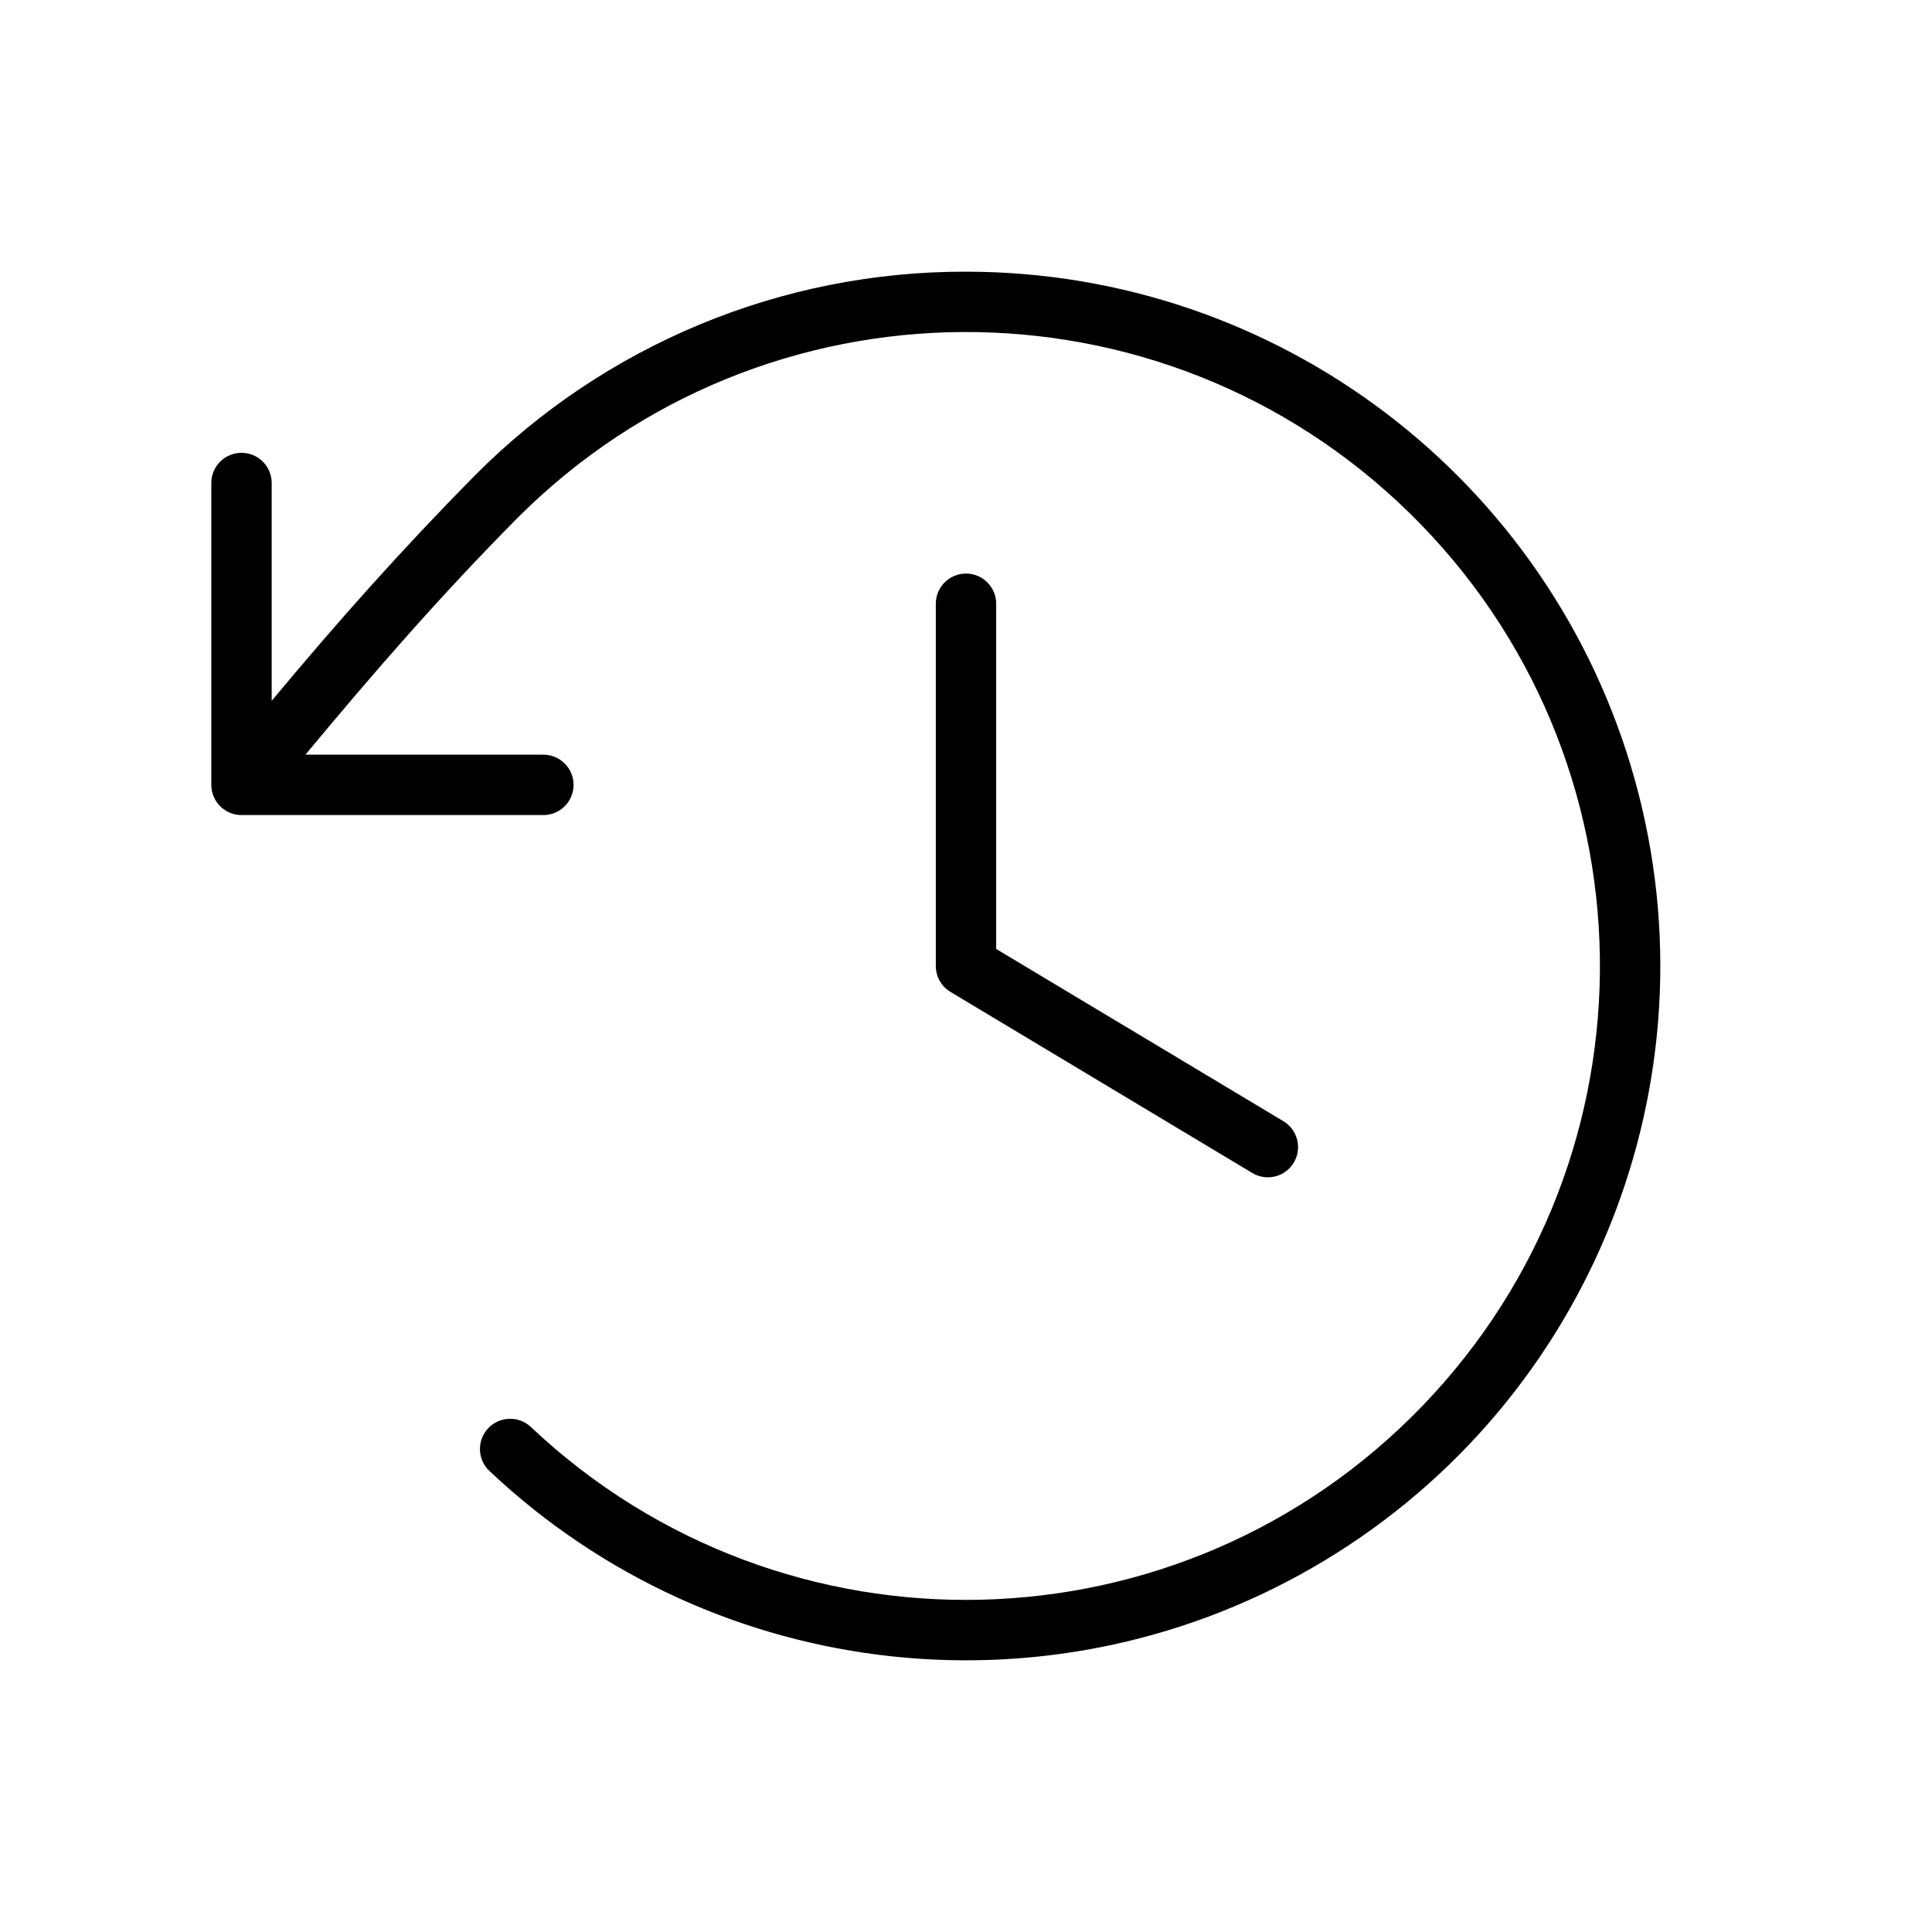
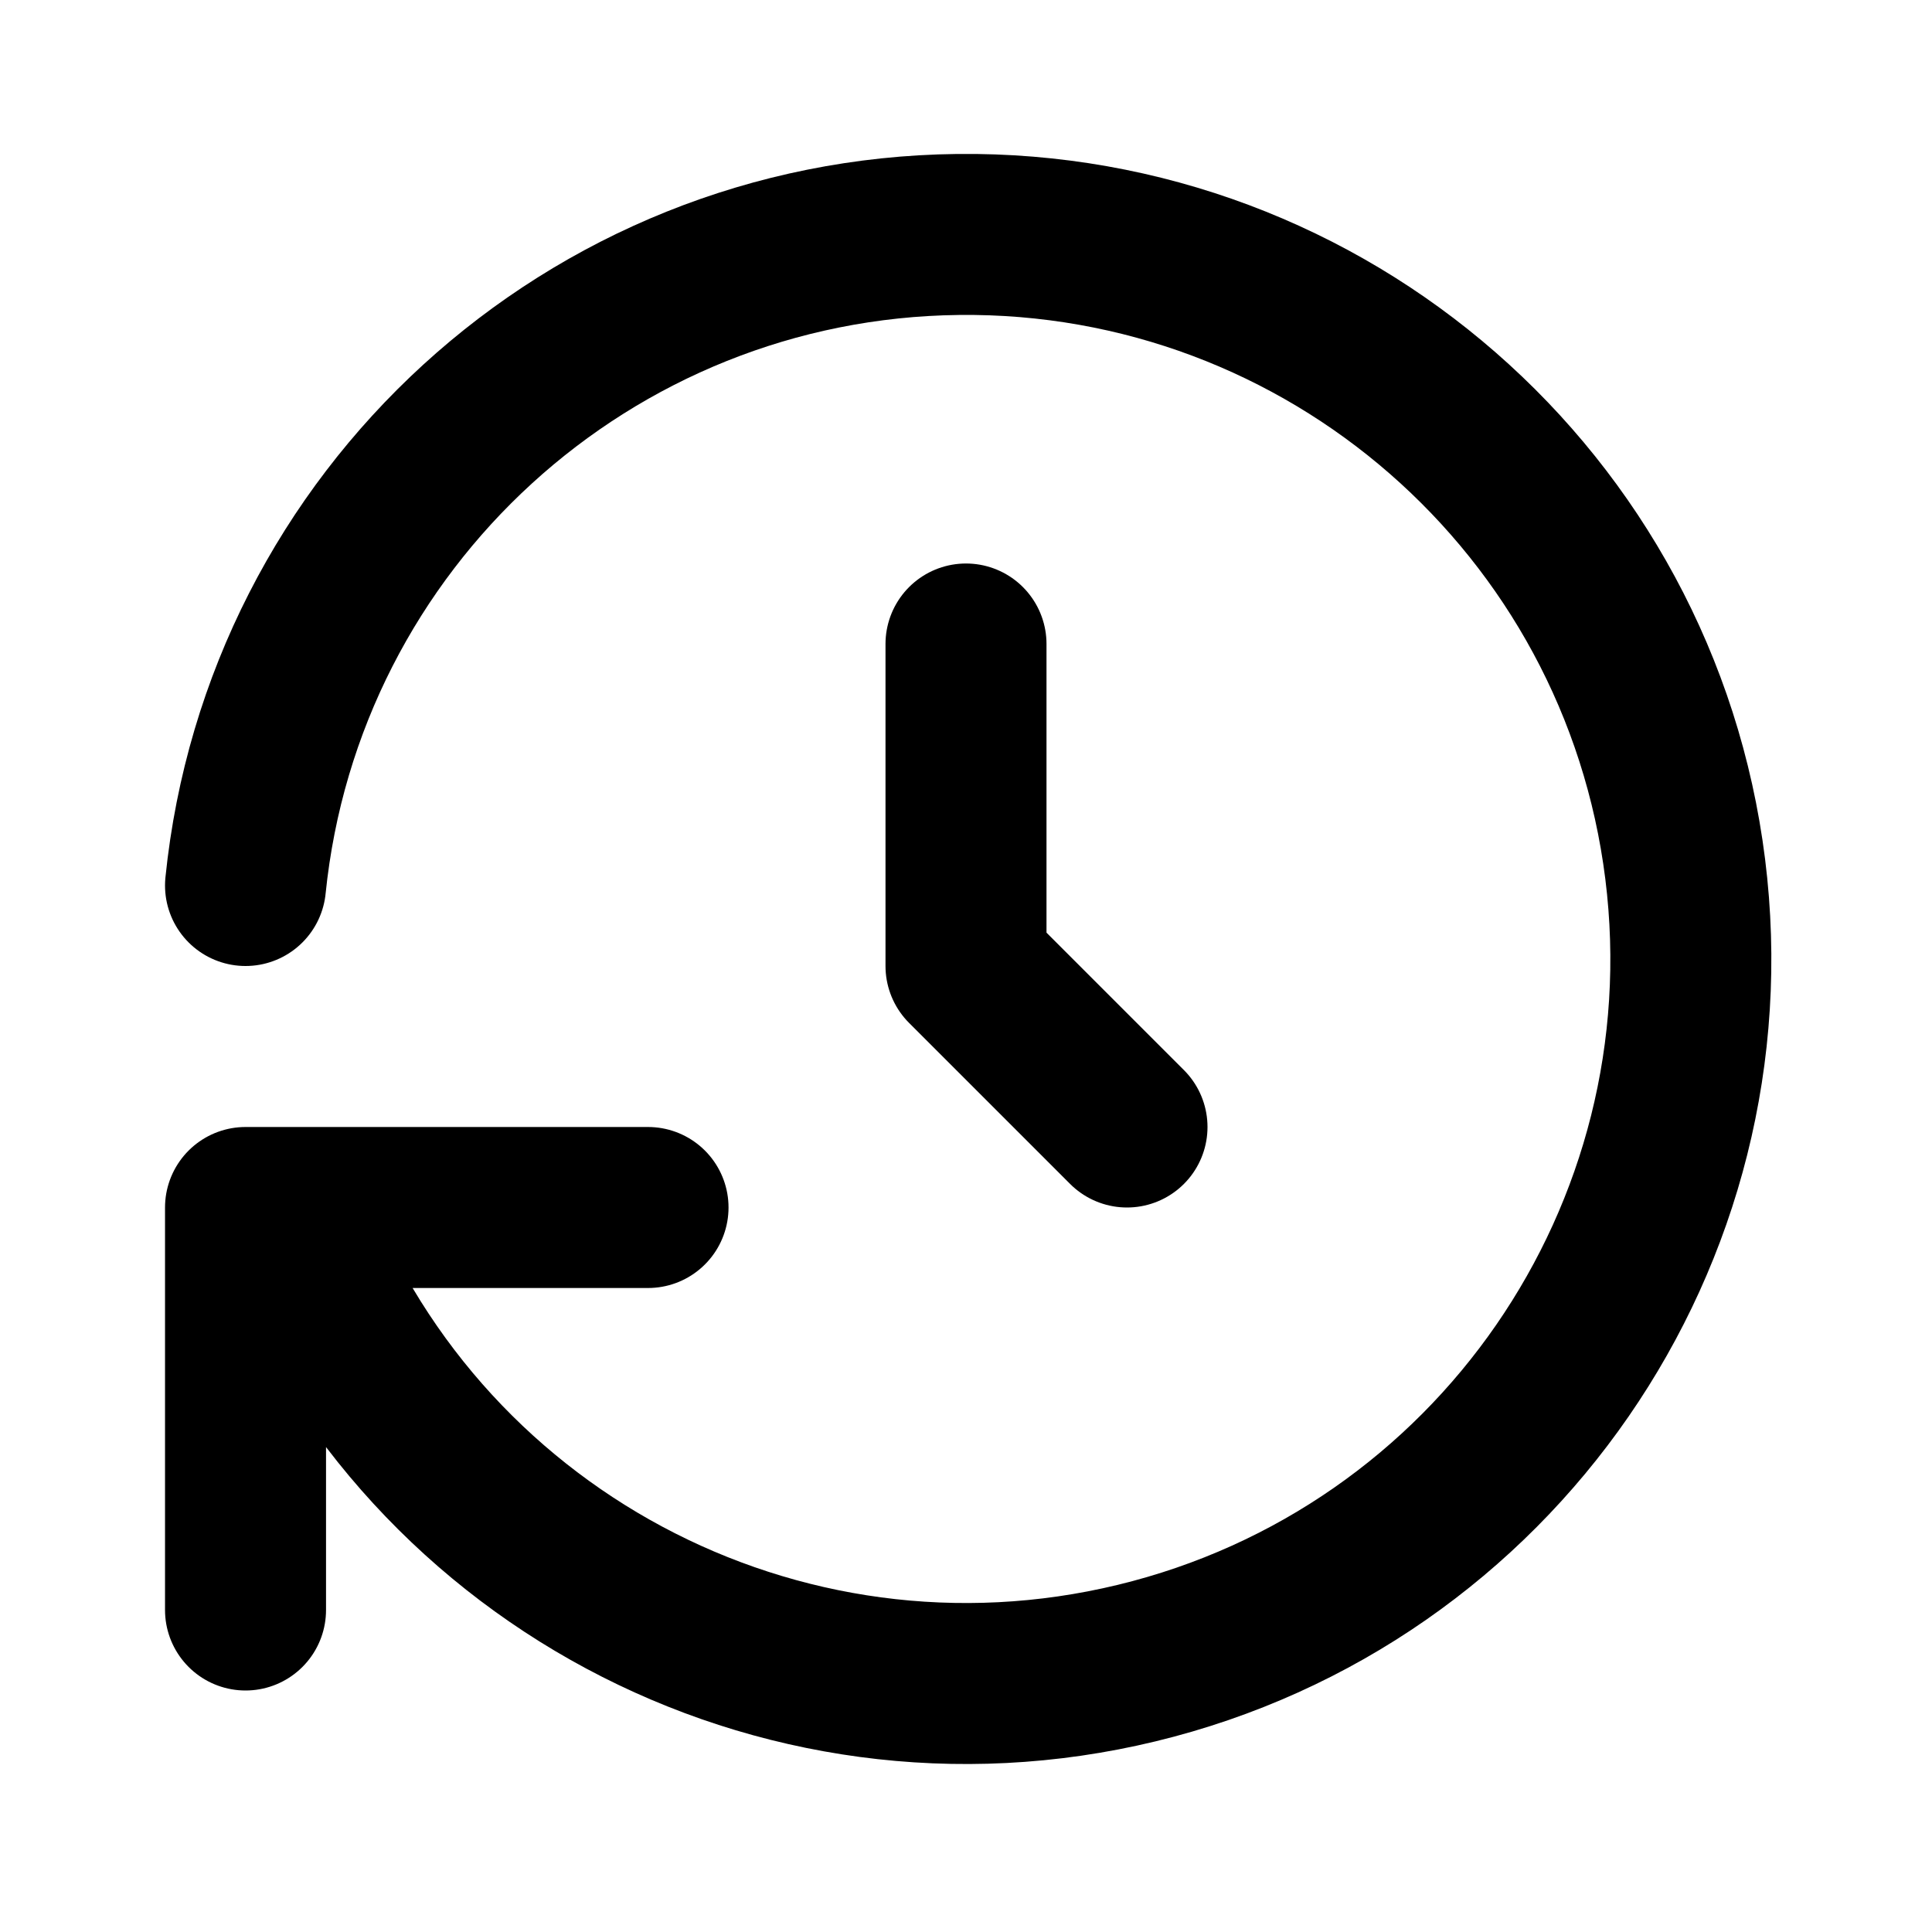
- <svg xmlns="http://www.w3.org/2000/svg" viewBox="0 0 256 256" fill="currentColor">
-   <path d="M132,80v45.74l38.06,22.83a4,4,0,0,1-4.12,6.86l-40-24A4,4,0,0,1,124,128V80a4,4,0,0,1,8,0Zm-4-44A91.42,91.42,0,0,0,62.93,63C53.05,73,44.66,82.47,36,92.86V64a4,4,0,0,0-8,0v40a4,4,0,0,0,4,4H72a4,4,0,0,0,0-8H40.47C49.61,89,58.3,79,68.6,68.6a84,84,0,1,1,1.75,120.49,4,4,0,1,0-5.5,5.82A92,92,0,1,0,128,36Z" />
+ <svg xmlns="http://www.w3.org/2000/svg" width="24" height="24" viewBox="0 0 24 24" fill="none" stroke="currentColor" stroke-width="2" stroke-linecap="round" stroke-linejoin="round" class="icon icon-tabler icons-tabler-outline icon-tabler-history">
+   <path stroke="none" d="M0 0h24v24H0z" fill="none" />
+   <path d="M12 8l0 4l2 2" />
+   <path d="M3.05 11a9 9 0 1 1 .5 4m-.5 5v-5h5" />
</svg>
